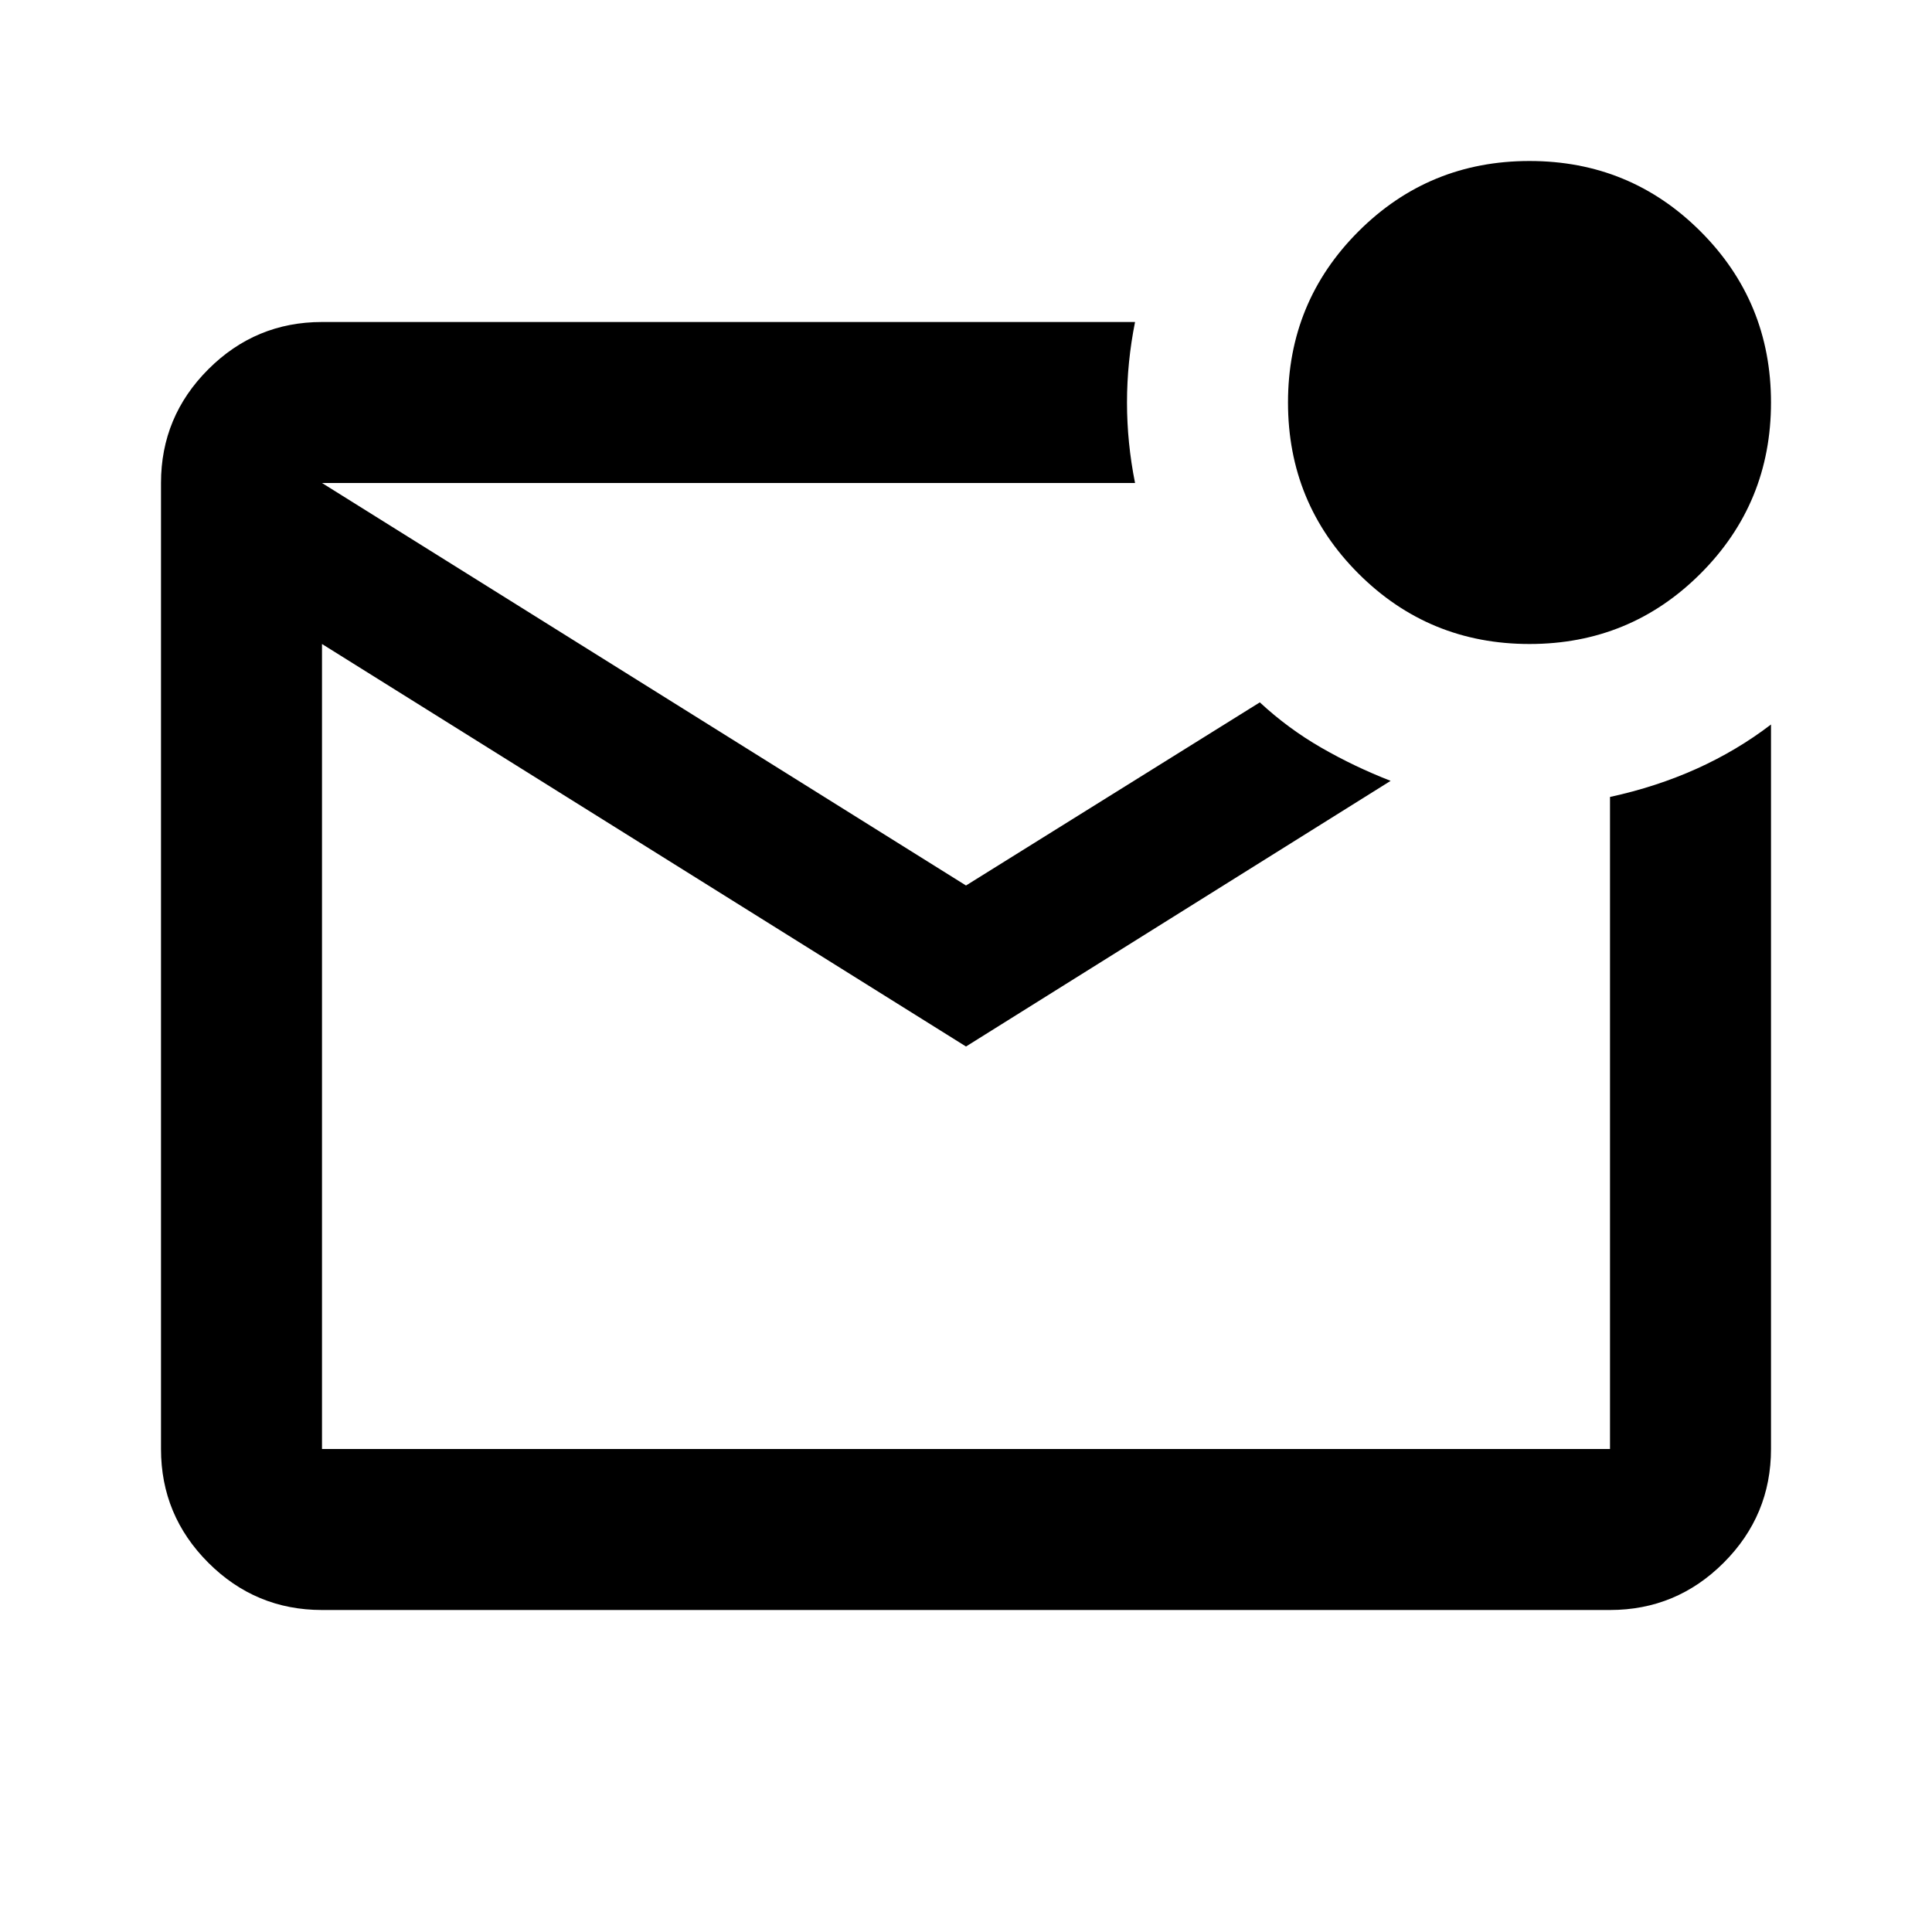
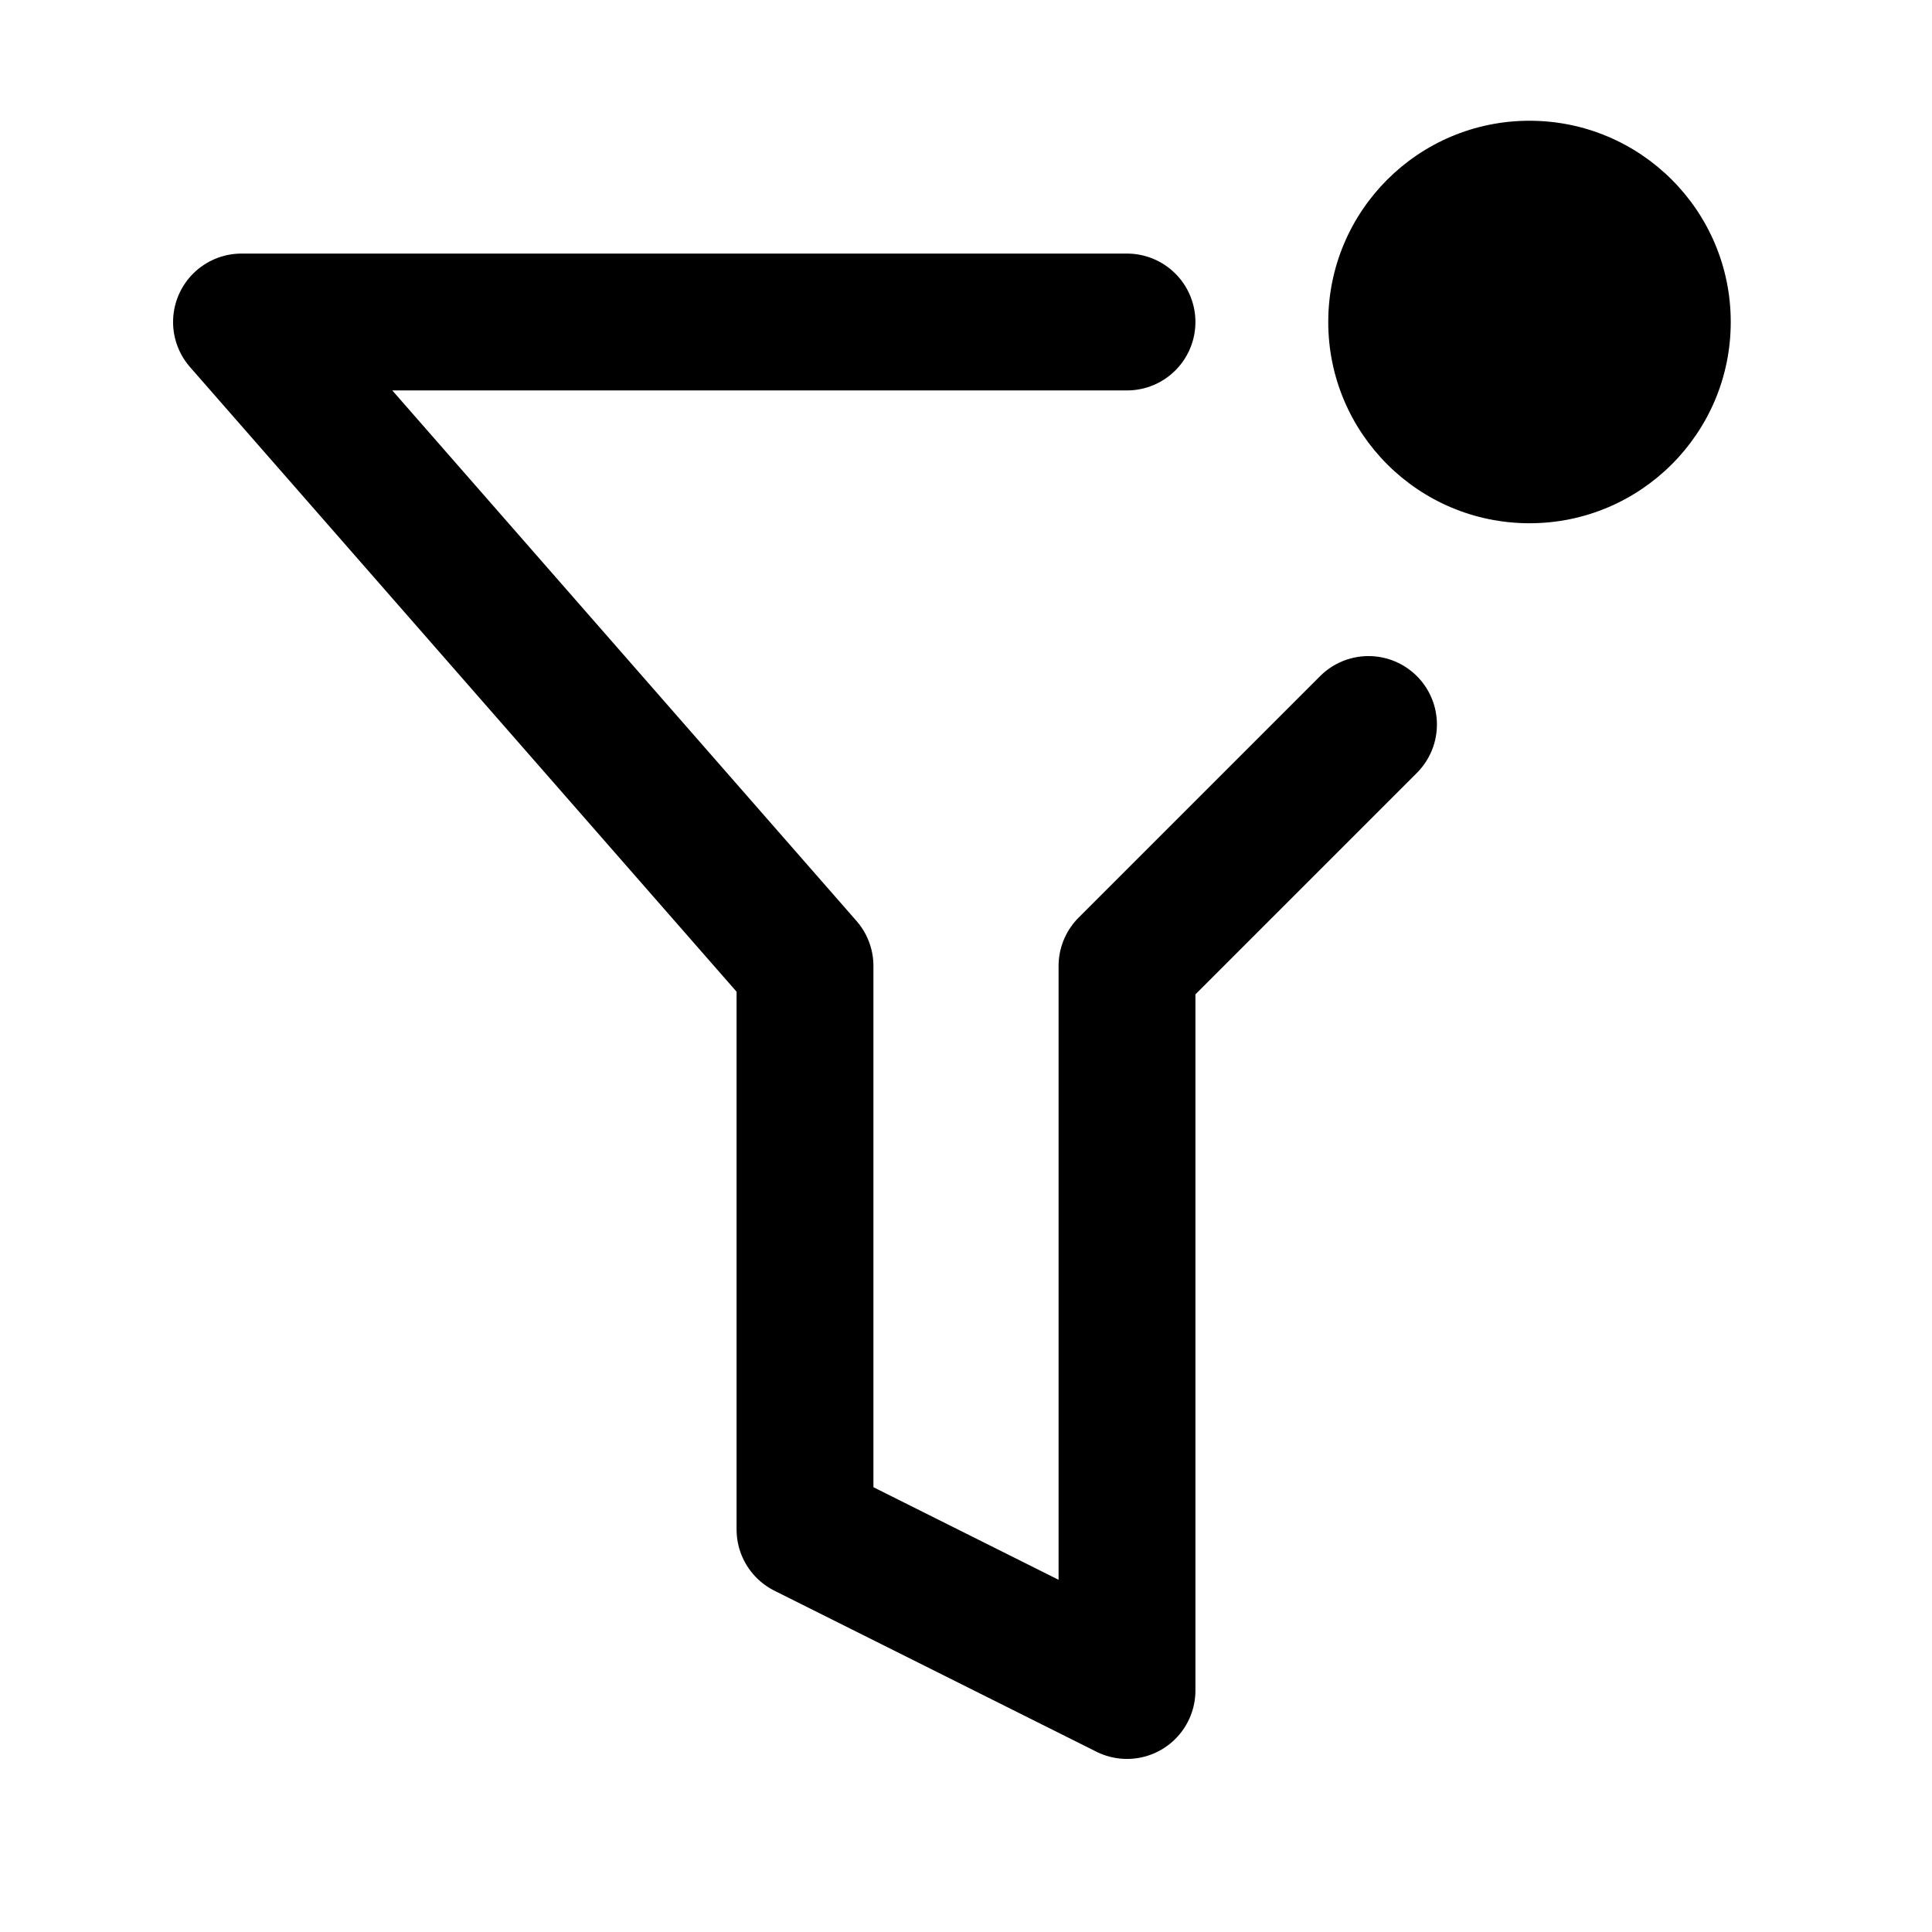
- <svg xmlns="http://www.w3.org/2000/svg" height="24" viewBox="0 -960 960 960" width="24">
-   <path d="M160-160q-33 0-56.5-23.5T80-240v-480q0-33 23.5-56.5T160-800h404q-4 20-4 40t4 40H160l320 200 146-91q14 13 30.5 22.5T691-572L480-440 160-640v400h640v-324q23-5 43-14t37-22v360q0 33-23.5 56.5T800-160H160Zm0-560v480-480Zm600 80q-50 0-85-35t-35-85q0-50 35-85t85-35q50 0 85 35t35 85q0 50-35 85t-85 35Z" />
+ <svg xmlns="http://www.w3.org/2000/svg" width="24" height="24" viewBox="0 0 24 24" fill="none" stroke="#000" stroke-width="1.7" stroke-linecap="round" stroke-linejoin="round">
+   <path d="M14 4H3l7 8v7l4 2v-9l3-3" />
+   <circle cx="19" cy="4" r="2.5" fill="#000" stroke="none" />
</svg>
